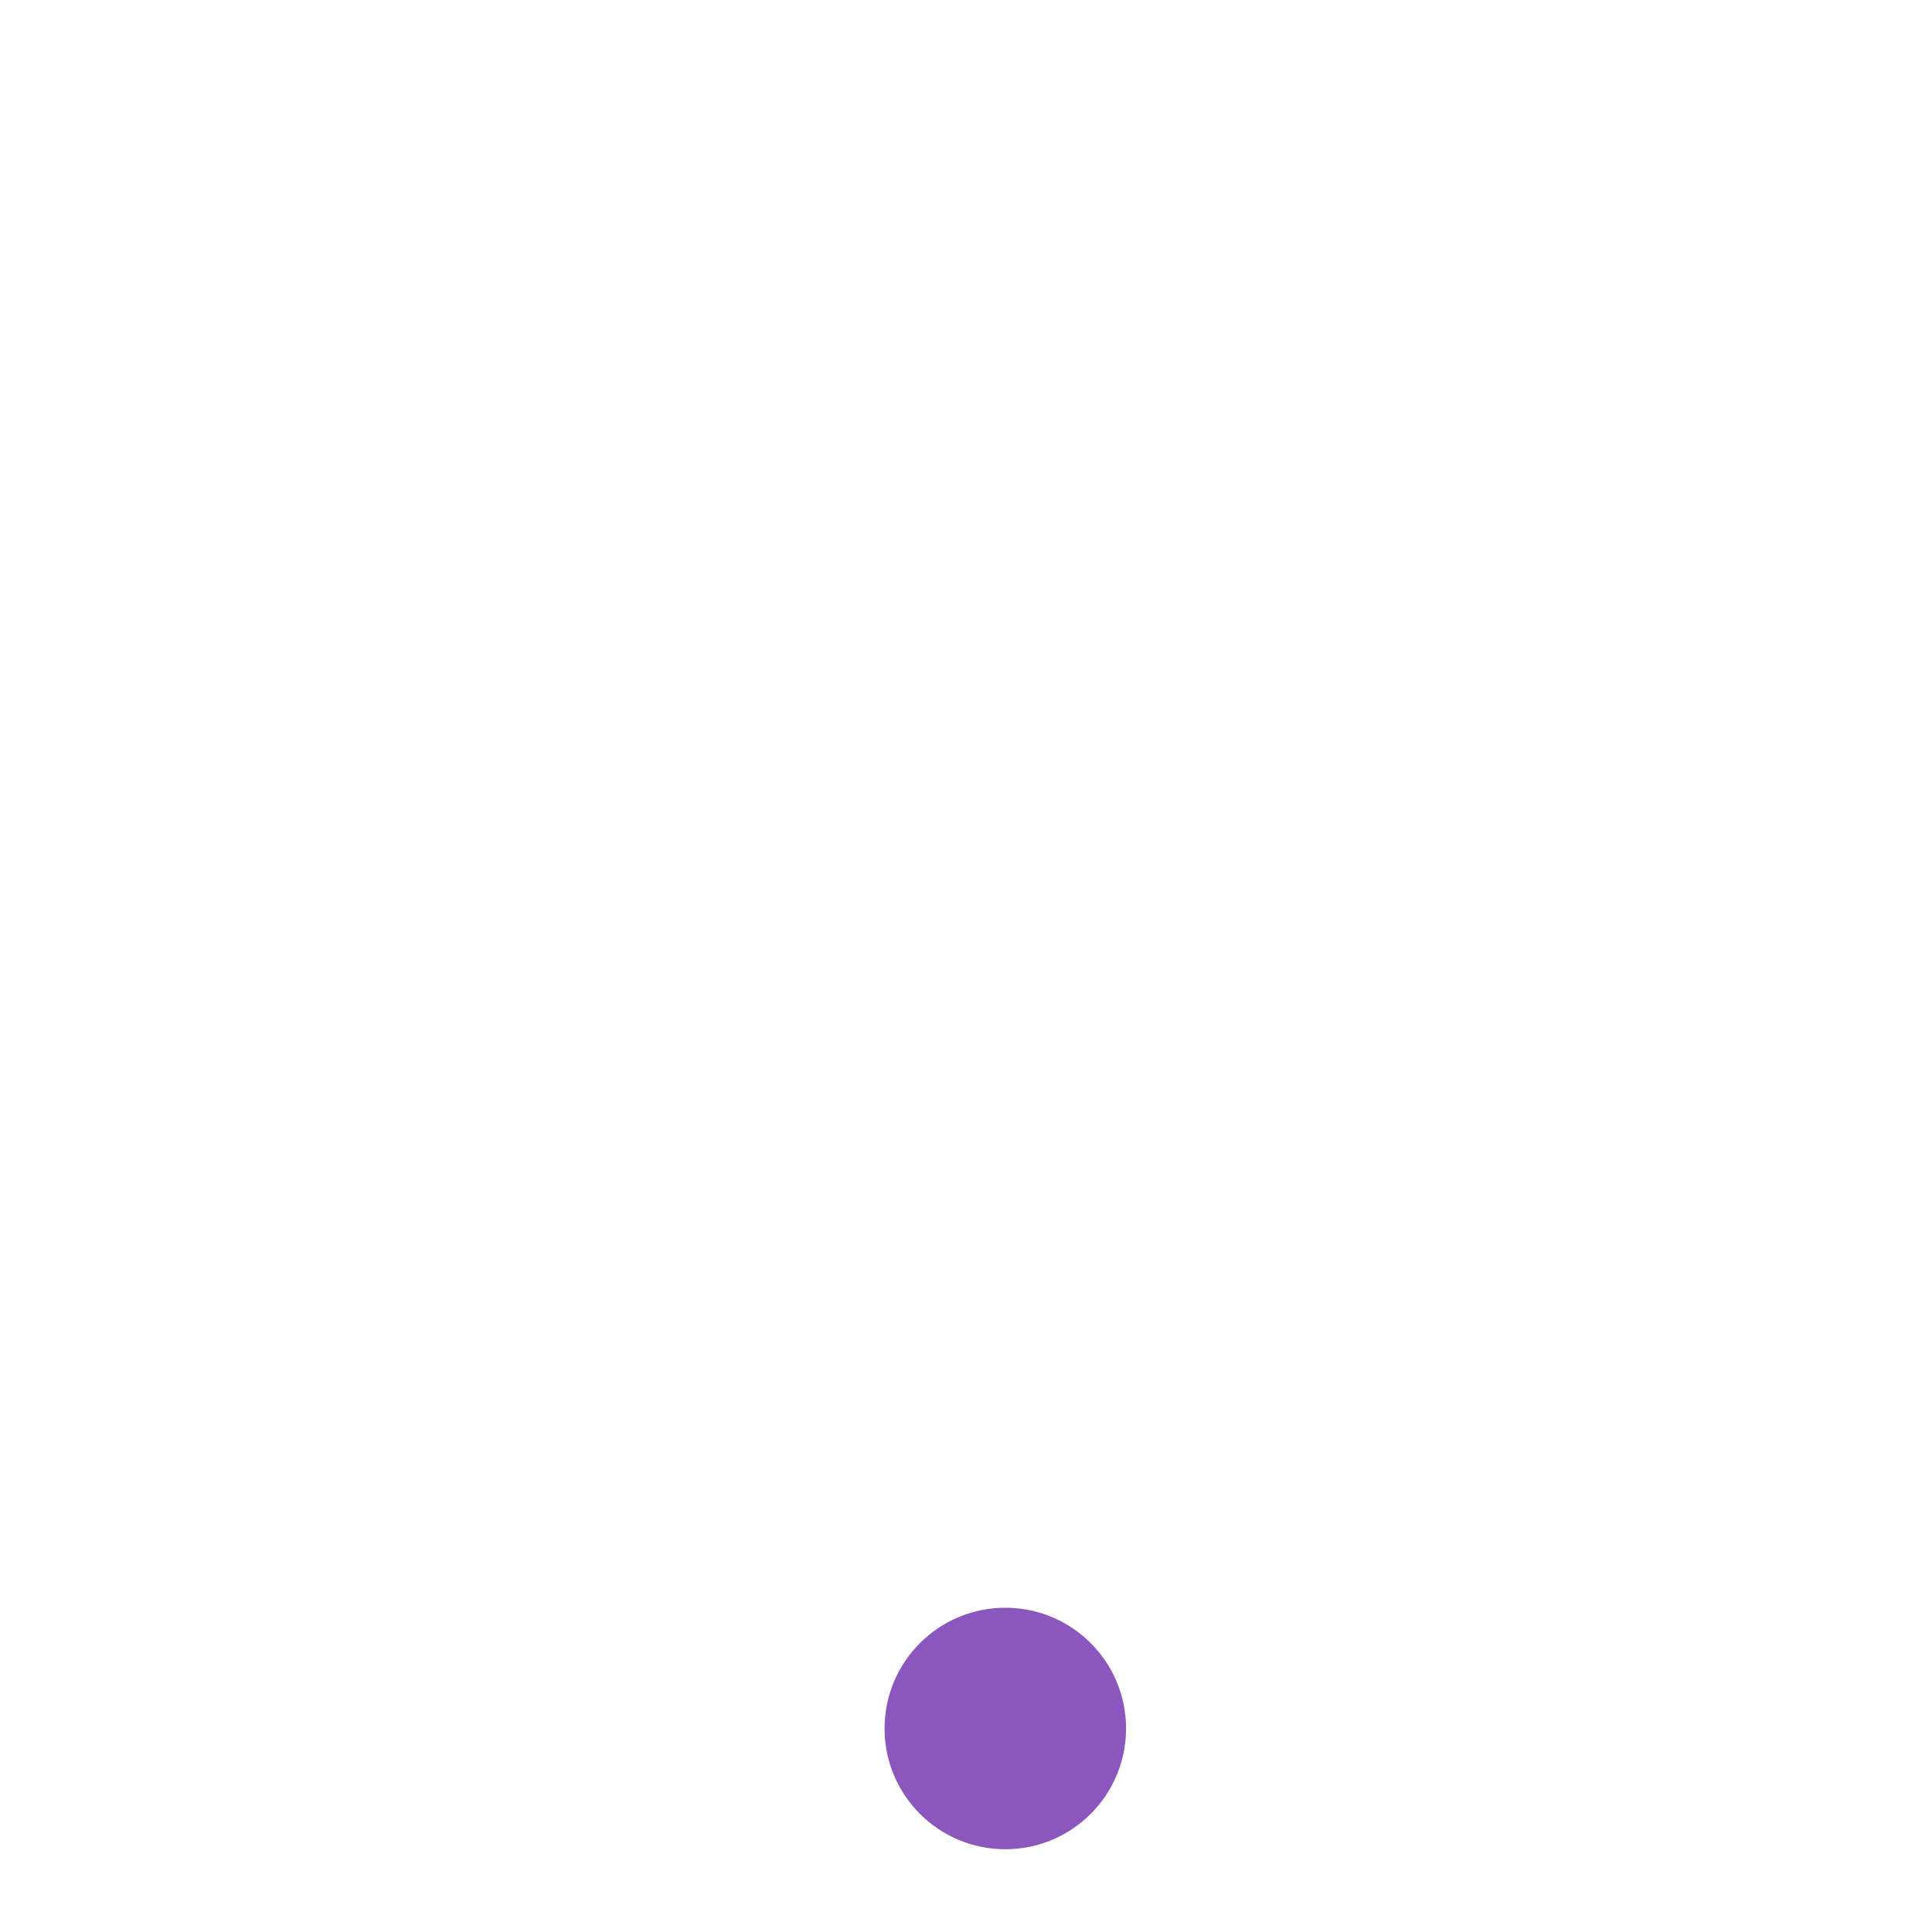
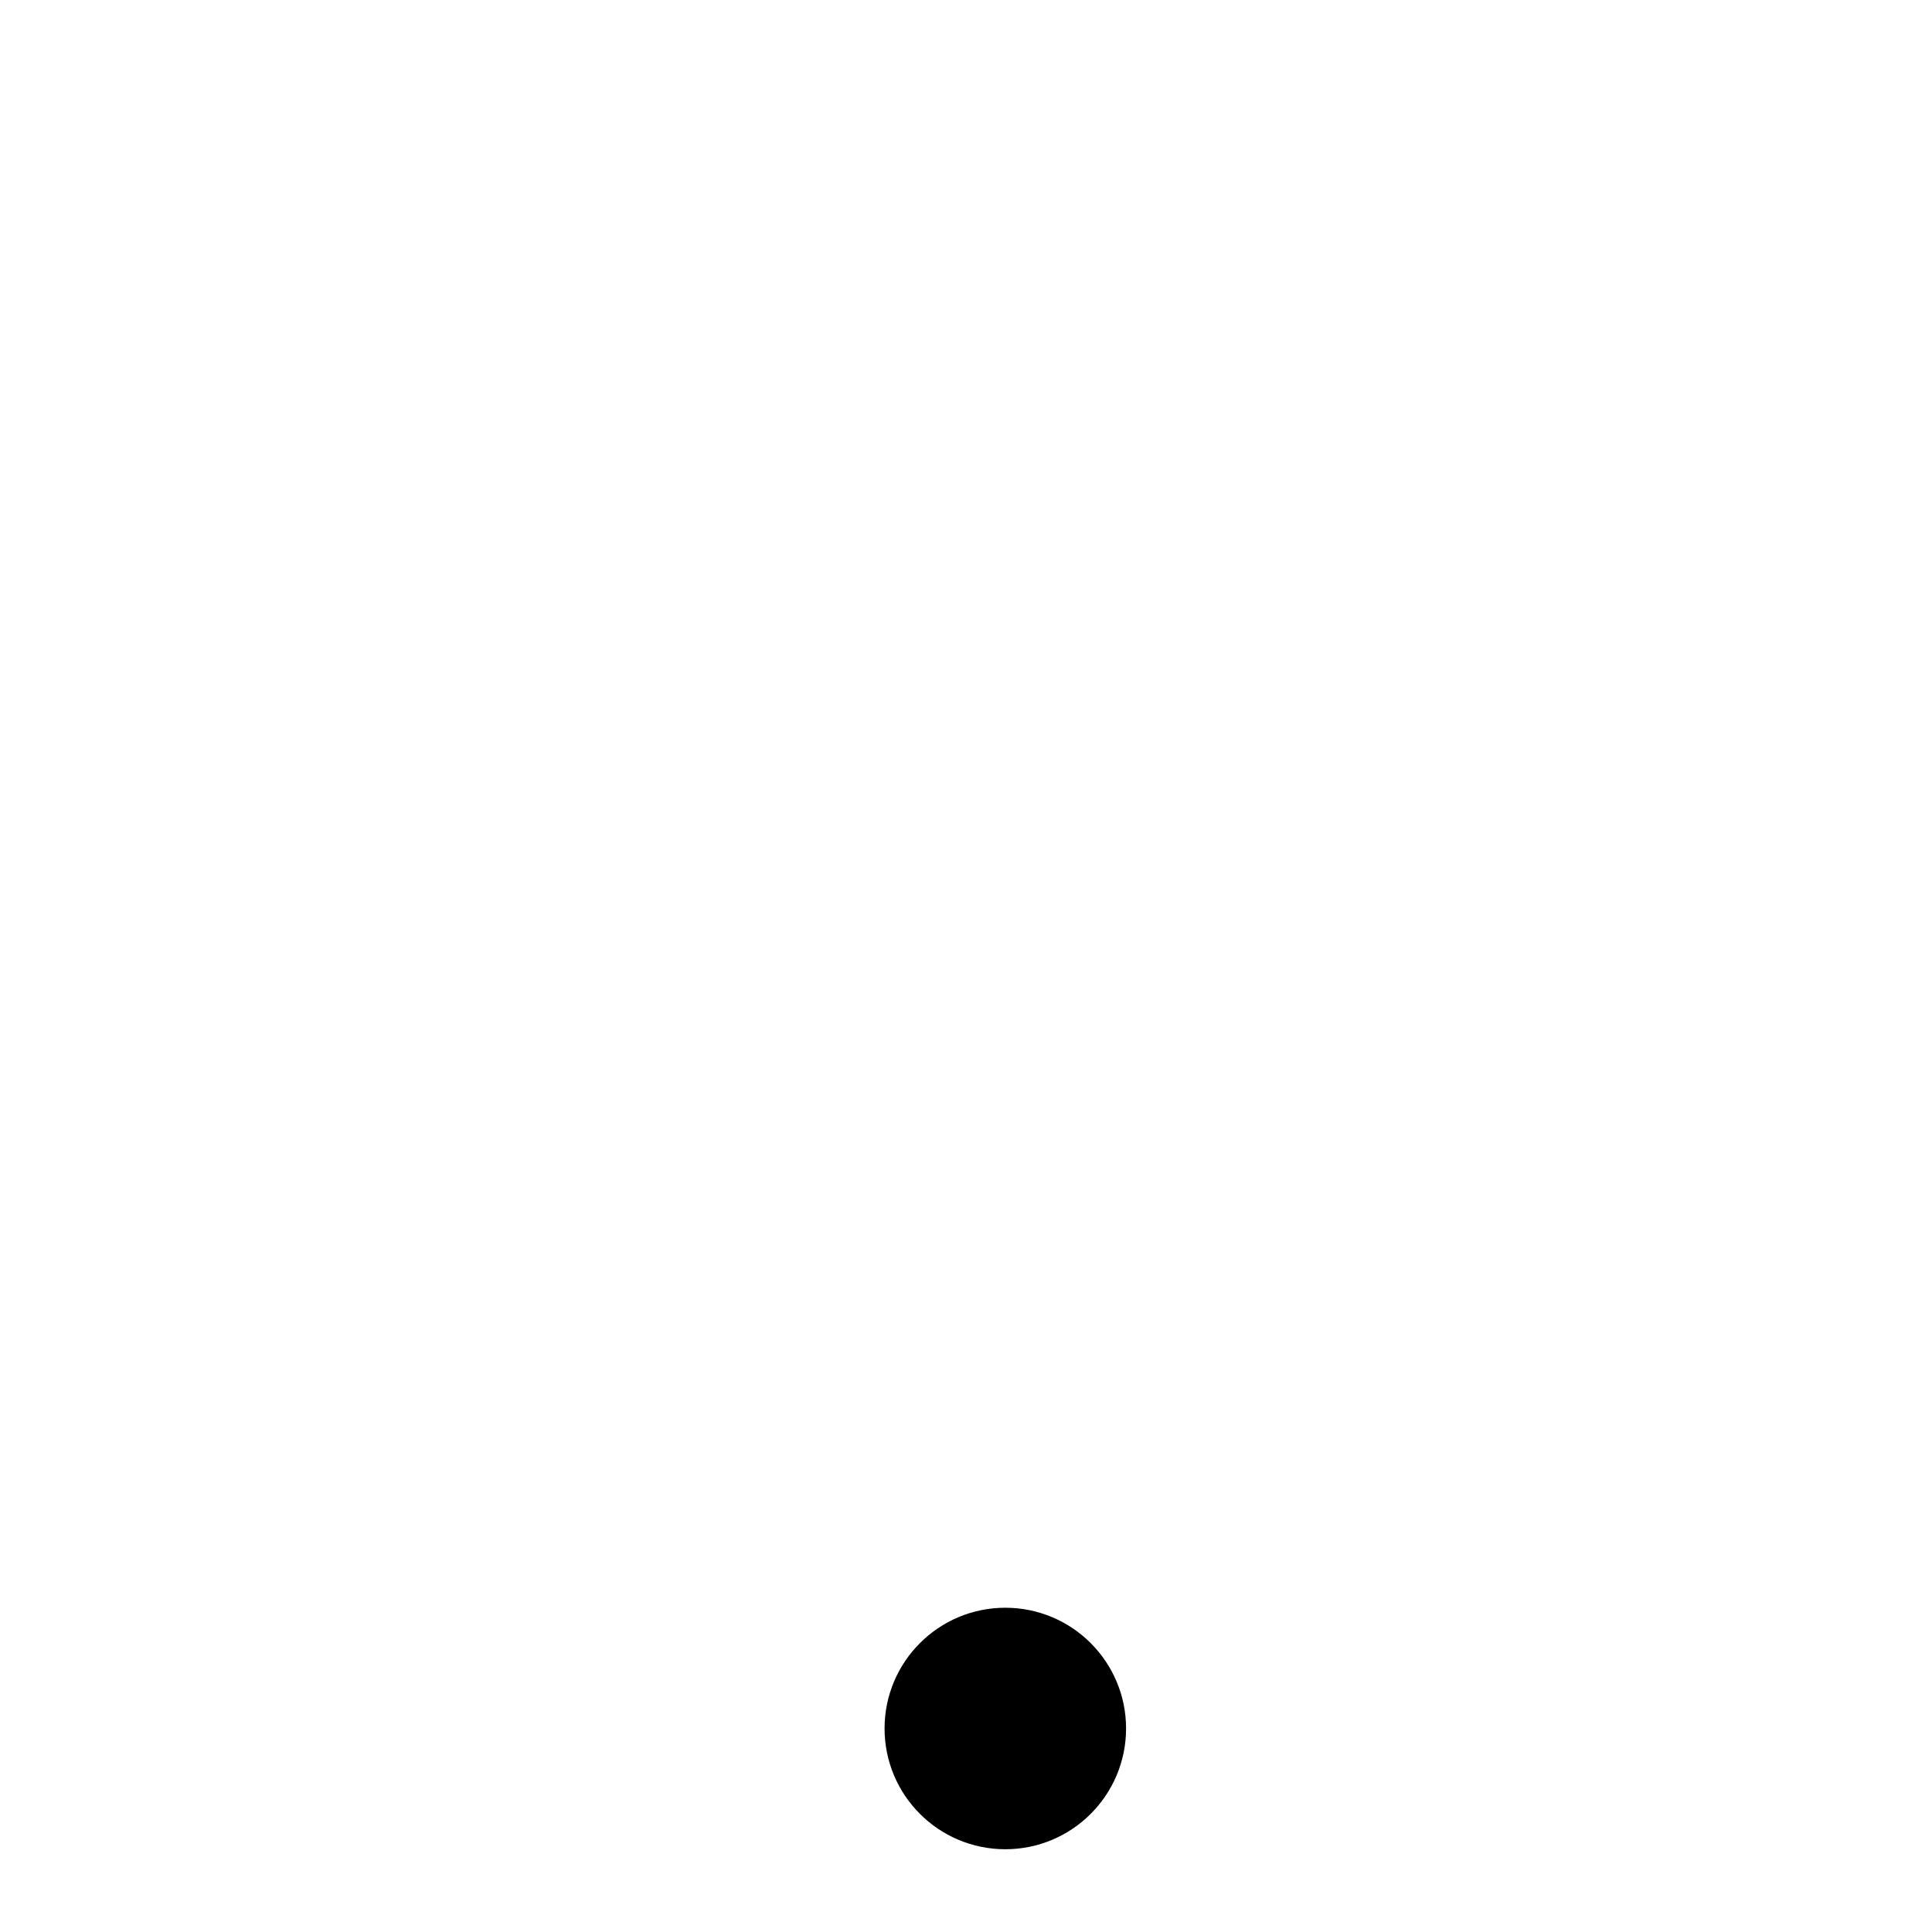
<svg xmlns="http://www.w3.org/2000/svg" xmlns:xlink="http://www.w3.org/1999/xlink" width="24" height="24" id="svg10621" version="1.1">
  <defs id="defs10623">
    <radialGradient xlink:href="#linearGradient34508-1-3" id="radialGradient99561-1" gradientUnits="userSpaceOnUse" gradientTransform="matrix(0.7214623,0,0,0.2748428,14.20542,21.75472)" cx="51" cy="30" fx="51" fy="30" r="42" />
    <linearGradient id="linearGradient34508-1-3">
      <stop style="stop-color:#ffffff;stop-opacity:1;" offset="0" id="stop34510-1-9" />
      <stop style="stop-color:#ffffff;stop-opacity:0;" offset="1" id="stop34512-4-5" />
    </linearGradient>
    <radialGradient r="42" fy="30" fx="51" cy="30" cx="51" gradientTransform="matrix(0.7214623,0,0,0.2748428,14.20542,21.75472)" gradientUnits="userSpaceOnUse" id="radialGradient10592" xlink:href="#linearGradient34508-1-3" />
    <radialGradient xlink:href="#linearGradient34508-1-3" id="radialGradient3770" gradientUnits="userSpaceOnUse" gradientTransform="matrix(0.7214623,0,0,0.2748428,14.20542,21.75472)" cx="51" cy="30" fx="51" fy="30" r="42" />
    <radialGradient xlink:href="#linearGradient34508-1-3" id="radialGradient3001" gradientUnits="userSpaceOnUse" gradientTransform="matrix(0.7214623,0,0,0.2748428,14.20542,21.75472)" cx="51" cy="30" fx="51" fy="30" r="42" />
    <radialGradient xlink:href="#linearGradient34508-1-3" id="radialGradient3007" gradientUnits="userSpaceOnUse" gradientTransform="matrix(0.7214623,0,0,0.2748428,14.20542,21.75472)" cx="51" cy="30" fx="51" fy="30" r="42" />
    <radialGradient xlink:href="#linearGradient34508-1-3" id="radialGradient3067" gradientUnits="userSpaceOnUse" gradientTransform="matrix(0.7214623,0,0,0.2748428,14.20542,21.75472)" cx="51" cy="30" fx="51" fy="30" r="42" />
    <radialGradient xlink:href="#linearGradient34508-1-3" id="radialGradient3072" gradientUnits="userSpaceOnUse" gradientTransform="matrix(0.7214623,0,0,0.2748428,14.20542,21.75472)" cx="51" cy="30" fx="51" fy="30" r="42" />
    <radialGradient xlink:href="#linearGradient34508-1-3" id="radialGradient2997" gradientUnits="userSpaceOnUse" gradientTransform="matrix(0.7214623,0,0,0.2748428,14.20542,21.75472)" cx="51" cy="30" fx="51" fy="30" r="42" />
  </defs>
  <g id="layer1" transform="translate(-469.0826,-537.9931)">
-     <circle style="color:#000000;clip-rule:nonzero;display:inline;overflow:visible;visibility:visible;opacity:1;isolation:auto;mix-blend-mode:normal;color-interpolation:sRGB;color-interpolation-filters:linearRGB;solid-color:#000000;solid-opacity:1;fill:#8c56bf;fill-opacity:1;fill-rule:nonzero;stroke:none;stroke-width:1;stroke-linecap:butt;stroke-linejoin:miter;stroke-miterlimit:4;stroke-dasharray:none;stroke-dashoffset:0;stroke-opacity:1;marker:none;marker-start:none;marker-mid:none;marker-end:none;paint-order:normal;color-rendering:auto;image-rendering:auto;shape-rendering:auto;text-rendering:auto;enable-background:accumulate" id="path7305" cx="481.571" cy="559.465" r="1.5" />
+     <circle style="color:#000000;clip-rule:nonzero;display:inline;overflow:visible;visibility:visible;opacity:1;isolation:auto;mix-blend-mode:normal;color-interpolation:sRGB;color-interpolation-filters:linearRGB;solid-color:#000000;solid-opacity:1;fill:#000000;fill-opacity:1;fill-rule:nonzero;stroke:none;stroke-width:1;stroke-linecap:butt;stroke-linejoin:miter;stroke-miterlimit:4;stroke-dasharray:none;stroke-dashoffset:0;stroke-opacity:1;marker:none;marker-start:none;marker-mid:none;marker-end:none;paint-order:normal;color-rendering:auto;image-rendering:auto;shape-rendering:auto;text-rendering:auto;enable-background:accumulate" id="path7305" cx="481.571" cy="559.465" r="1.5" />
  </g>
</svg>
